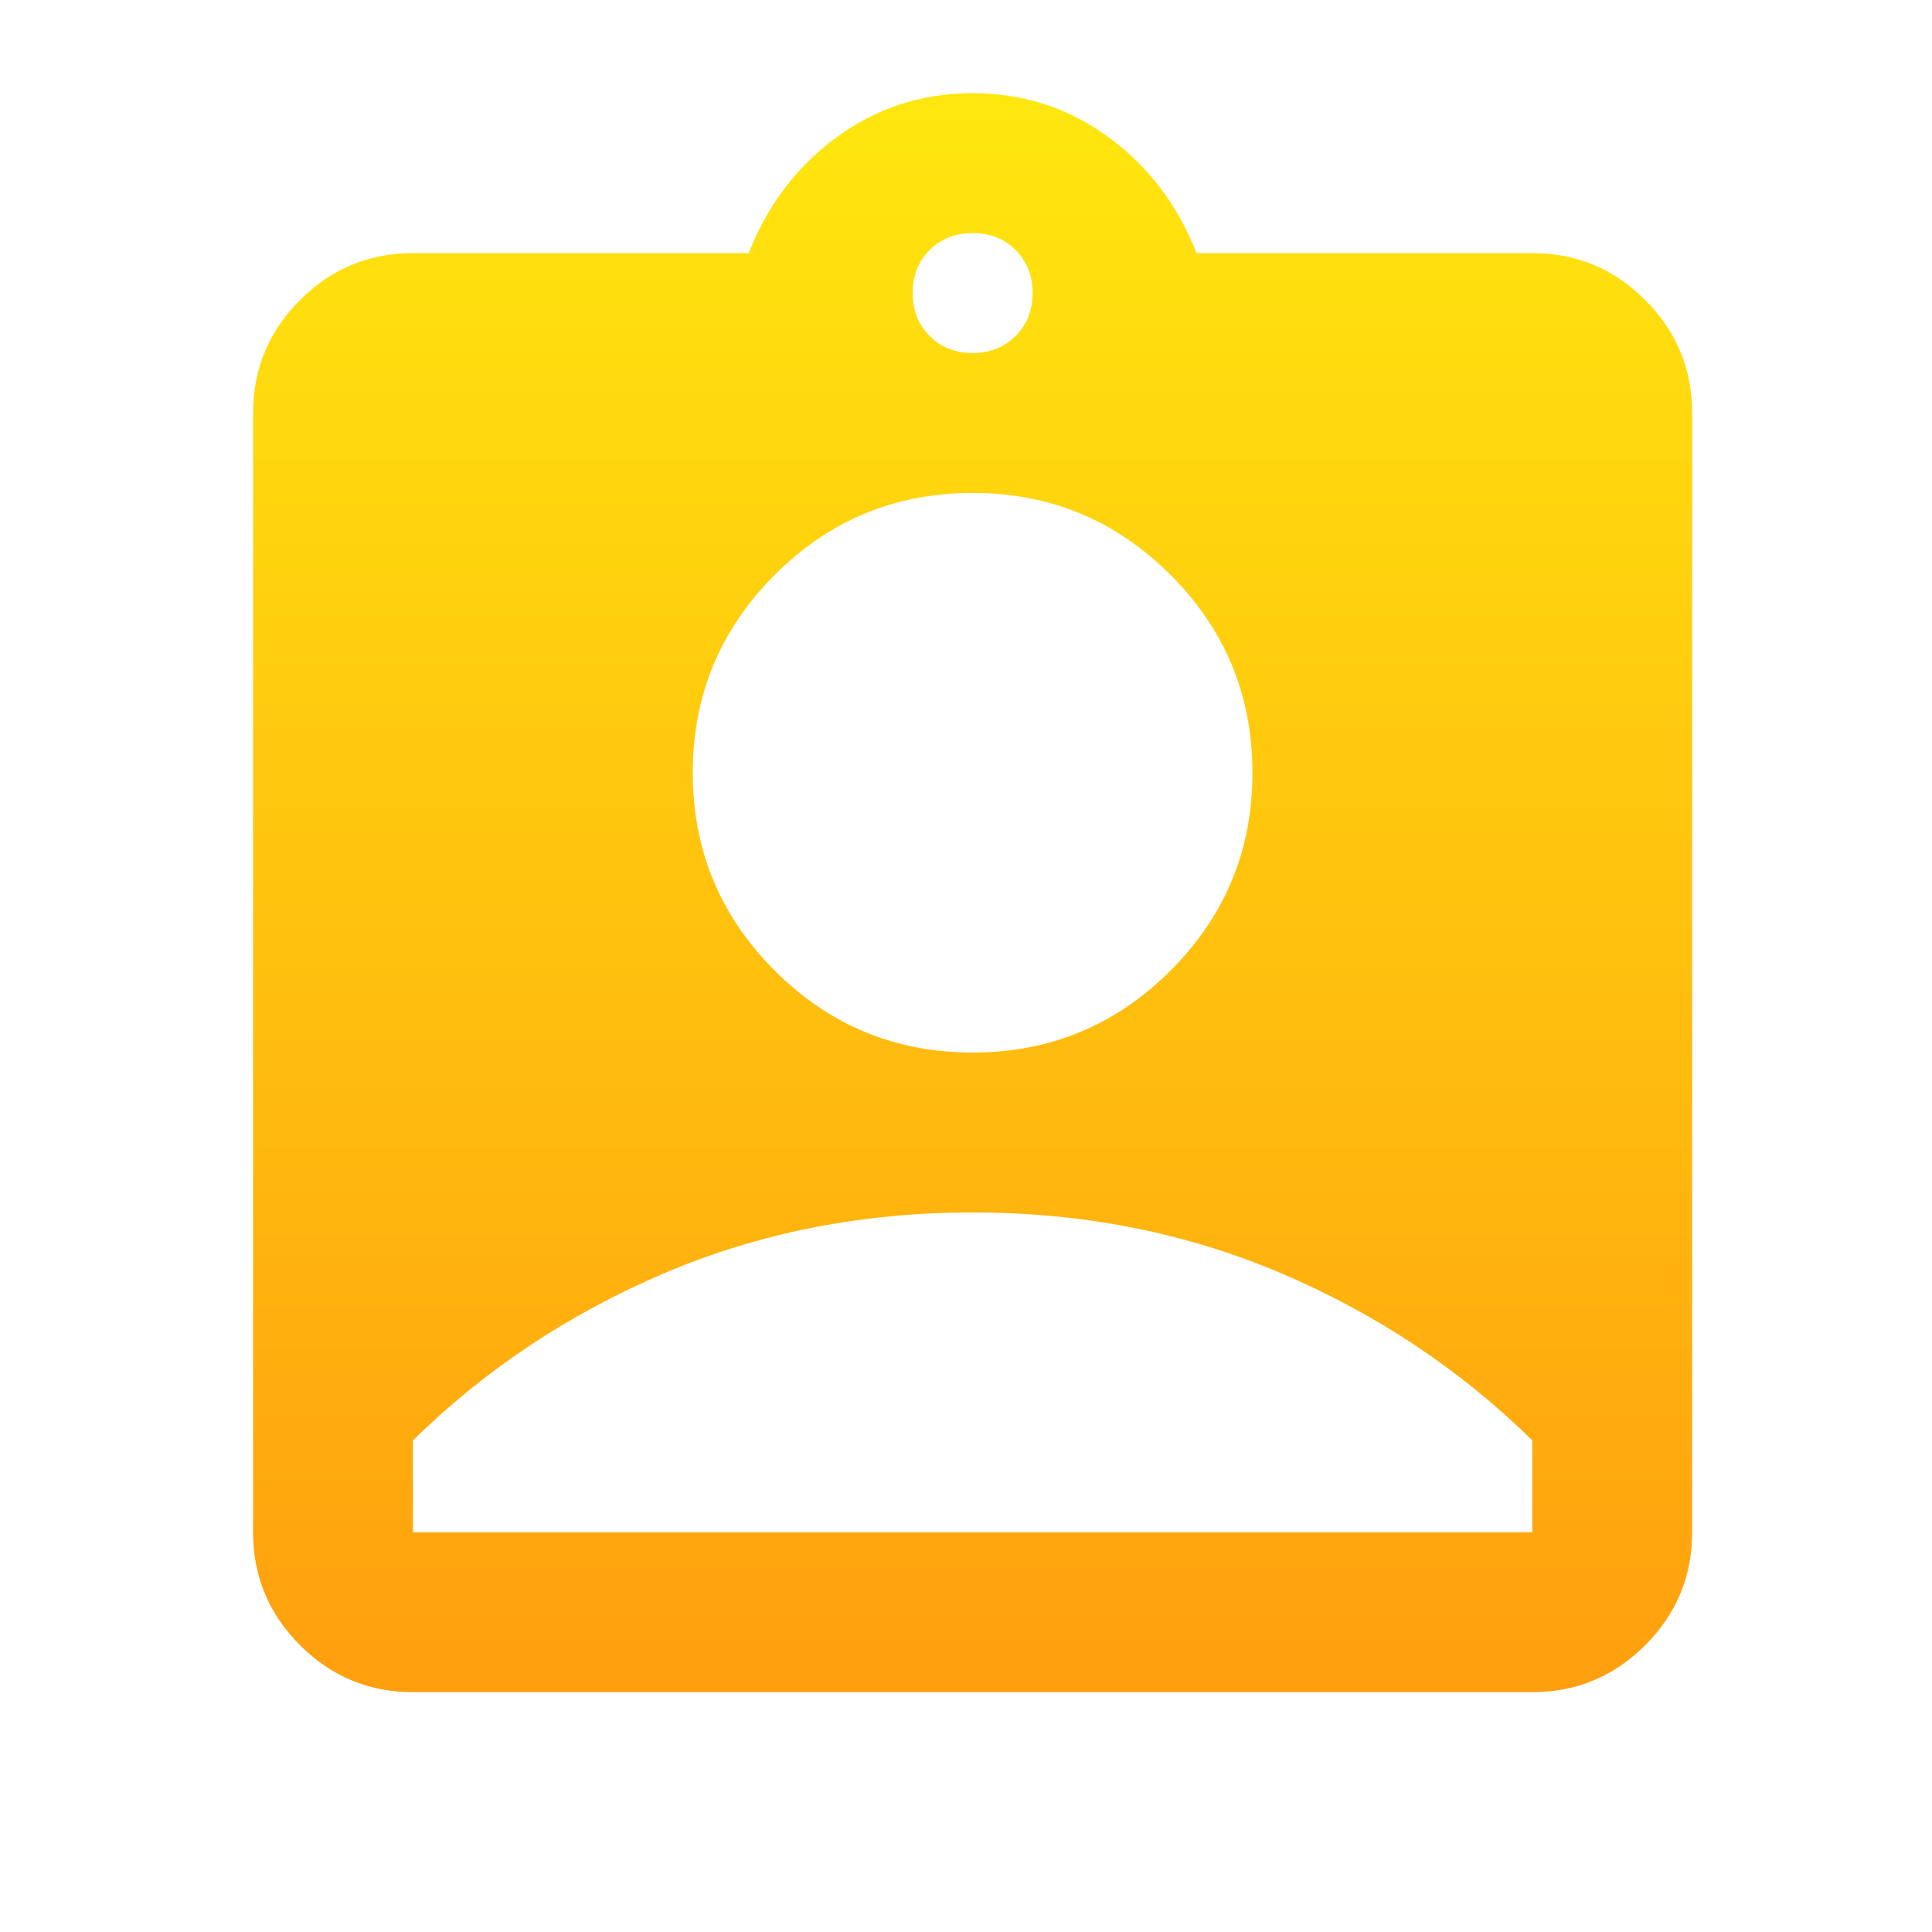
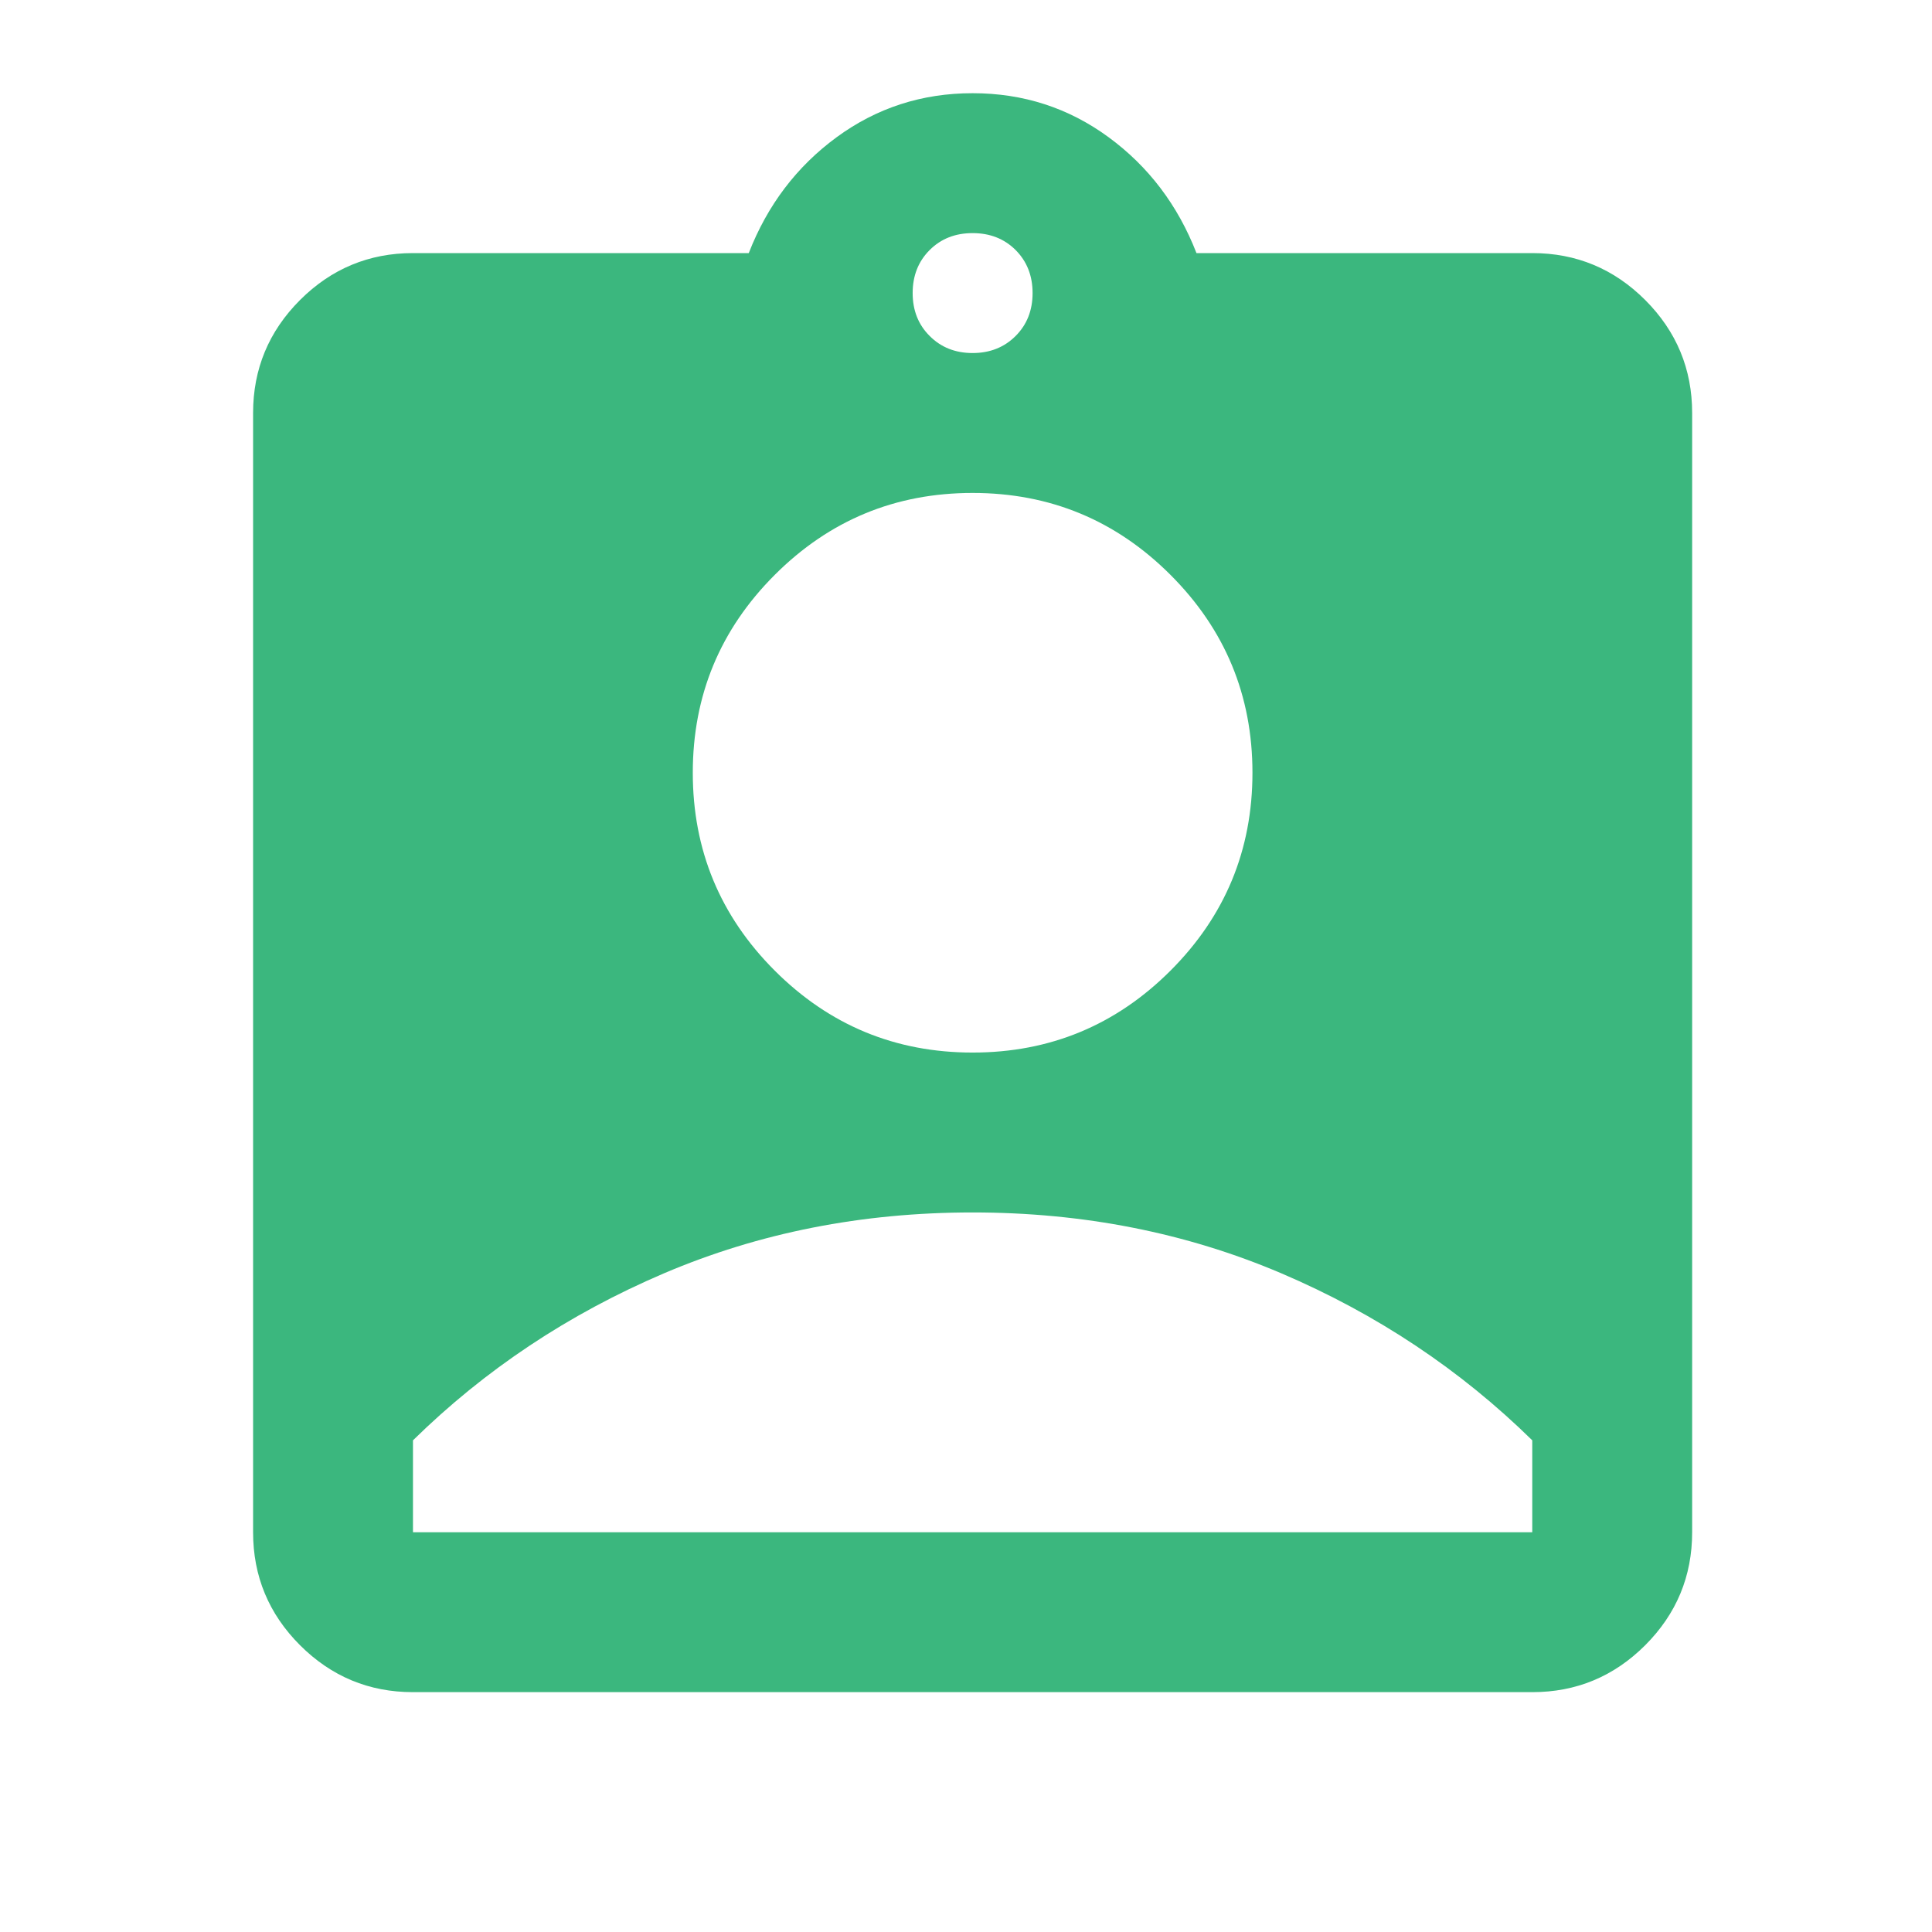
<svg xmlns="http://www.w3.org/2000/svg" width="41" height="41" viewBox="0 0 41 41" fill="none">
  <mask id="mask0_2_70" style="mask-type:alpha" maskUnits="userSpaceOnUse" x="0" y="0" width="41" height="41">
    <rect x="0.281" y="0.281" width="40.719" height="40.719" fill="#D9D9D9" />
  </mask>
  <g mask="url(#mask0_2_70)">
-     <path d="M8.764 35.91C7.831 35.91 7.032 35.578 6.367 34.914C5.703 34.249 5.371 33.45 5.371 32.517V8.764C5.371 7.831 5.703 7.032 6.367 6.367C7.032 5.703 7.831 5.371 8.764 5.371H15.89C16.286 4.353 16.908 3.533 17.756 2.911C18.605 2.289 19.566 1.978 20.64 1.978C21.715 1.978 22.676 2.289 23.525 2.911C24.373 3.533 24.995 4.353 25.391 5.371H32.517C33.45 5.371 34.249 5.703 34.914 6.367C35.578 7.032 35.91 7.831 35.91 8.764V32.517C35.91 33.45 35.578 34.249 34.914 34.914C34.249 35.578 33.45 35.91 32.517 35.91H8.764ZM20.64 7.492C21.008 7.492 21.312 7.371 21.553 7.13C21.793 6.89 21.913 6.587 21.913 6.219C21.913 5.851 21.793 5.547 21.553 5.306C21.312 5.066 21.008 4.947 20.64 4.947C20.273 4.947 19.969 5.066 19.729 5.306C19.488 5.547 19.368 5.851 19.368 6.219C19.368 6.587 19.488 6.89 19.729 7.13C19.969 7.371 20.273 7.492 20.64 7.492ZM20.64 22.337C22.28 22.337 23.68 21.757 24.84 20.598C25.999 19.439 26.579 18.039 26.579 16.399C26.579 14.759 25.999 13.359 24.84 12.2C23.68 11.04 22.28 10.461 20.64 10.461C19 10.461 17.601 11.04 16.441 12.2C15.282 13.359 14.702 14.759 14.702 16.399C14.702 18.039 15.282 19.439 16.441 20.598C17.601 21.757 19 22.337 20.64 22.337ZM8.764 32.517H32.517V30.566C30.99 29.067 29.216 27.886 27.195 27.023C25.172 26.161 22.988 25.73 20.64 25.73C18.293 25.73 16.109 26.161 14.088 27.023C12.066 27.886 10.291 29.067 8.764 30.566V32.517Z" fill="url(#paint0_linear_2_70)" />
+     <path d="M8.764 35.91C7.831 35.91 7.032 35.578 6.367 34.914C5.703 34.249 5.371 33.45 5.371 32.517V8.764C5.371 7.831 5.703 7.032 6.367 6.367C7.032 5.703 7.831 5.371 8.764 5.371H15.89C16.286 4.353 16.908 3.533 17.756 2.911C18.605 2.289 19.566 1.978 20.64 1.978C21.715 1.978 22.676 2.289 23.525 2.911C24.373 3.533 24.995 4.353 25.391 5.371H32.517C33.45 5.371 34.249 5.703 34.914 6.367C35.578 7.032 35.91 7.831 35.91 8.764V32.517C35.91 33.45 35.578 34.249 34.914 34.914C34.249 35.578 33.45 35.91 32.517 35.91H8.764ZM20.64 7.492C21.008 7.492 21.312 7.371 21.553 7.13C21.793 6.89 21.913 6.587 21.913 6.219C21.913 5.851 21.793 5.547 21.553 5.306C21.312 5.066 21.008 4.947 20.64 4.947C20.273 4.947 19.969 5.066 19.729 5.306C19.488 5.547 19.368 5.851 19.368 6.219C19.368 6.587 19.488 6.89 19.729 7.13C19.969 7.371 20.273 7.492 20.64 7.492ZM20.64 22.337C22.28 22.337 23.68 21.757 24.84 20.598C25.999 19.439 26.579 18.039 26.579 16.399C26.579 14.759 25.999 13.359 24.84 12.2C23.68 11.04 22.28 10.461 20.64 10.461C19 10.461 17.601 11.04 16.441 12.2C15.282 13.359 14.702 14.759 14.702 16.399C14.702 18.039 15.282 19.439 16.441 20.598C17.601 21.757 19 22.337 20.64 22.337ZM8.764 32.517H32.517V30.566C30.99 29.067 29.216 27.886 27.195 27.023C25.172 26.161 22.988 25.73 20.64 25.73C18.293 25.73 16.109 26.161 14.088 27.023C12.066 27.886 10.291 29.067 8.764 30.566V32.517Z" fill="#3BB77E" />
  </g>
-   <defs>
-     <linearGradient id="paint0_linear_2_70" x1="20.64" y1="1.978" x2="20.64" y2="35.91" gradientUnits="userSpaceOnUse">
-       <stop stop-color="#FFBB0E" />
-       <stop offset="0" stop-color="#FFE70E" />
-       <stop offset="1" stop-color="#FF9F0E" />
-     </linearGradient>
-   </defs>
</svg>
